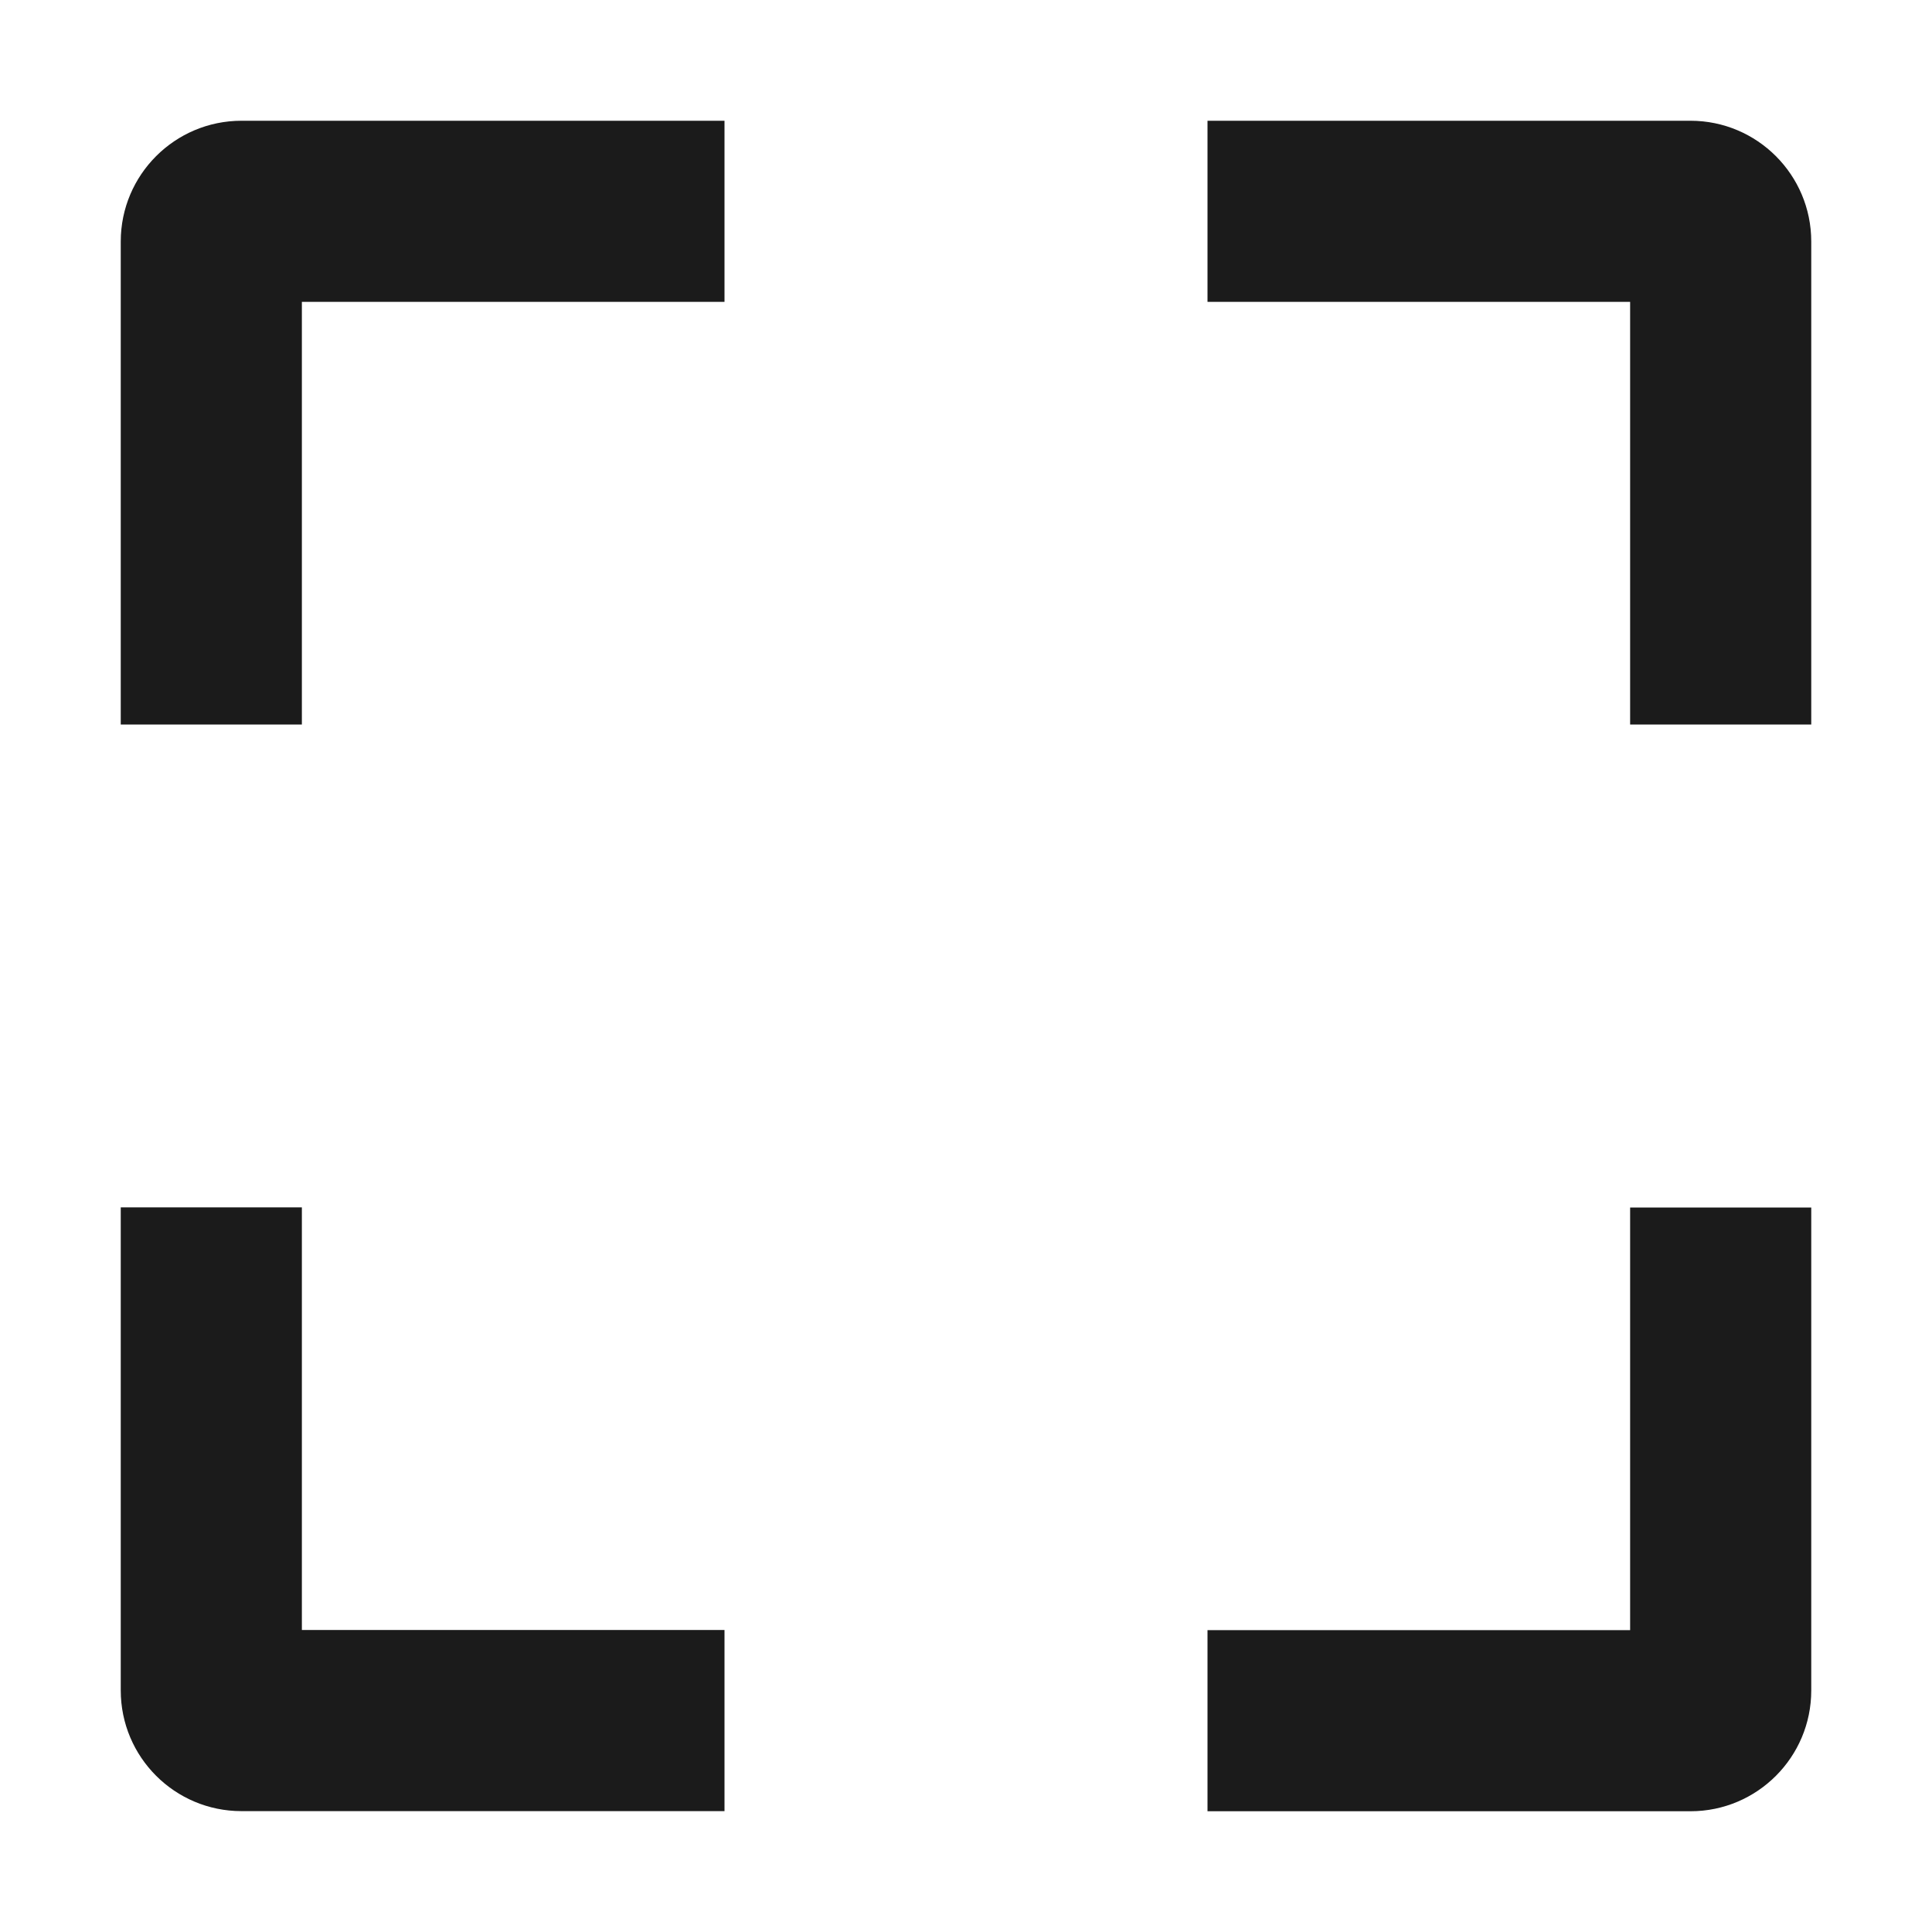
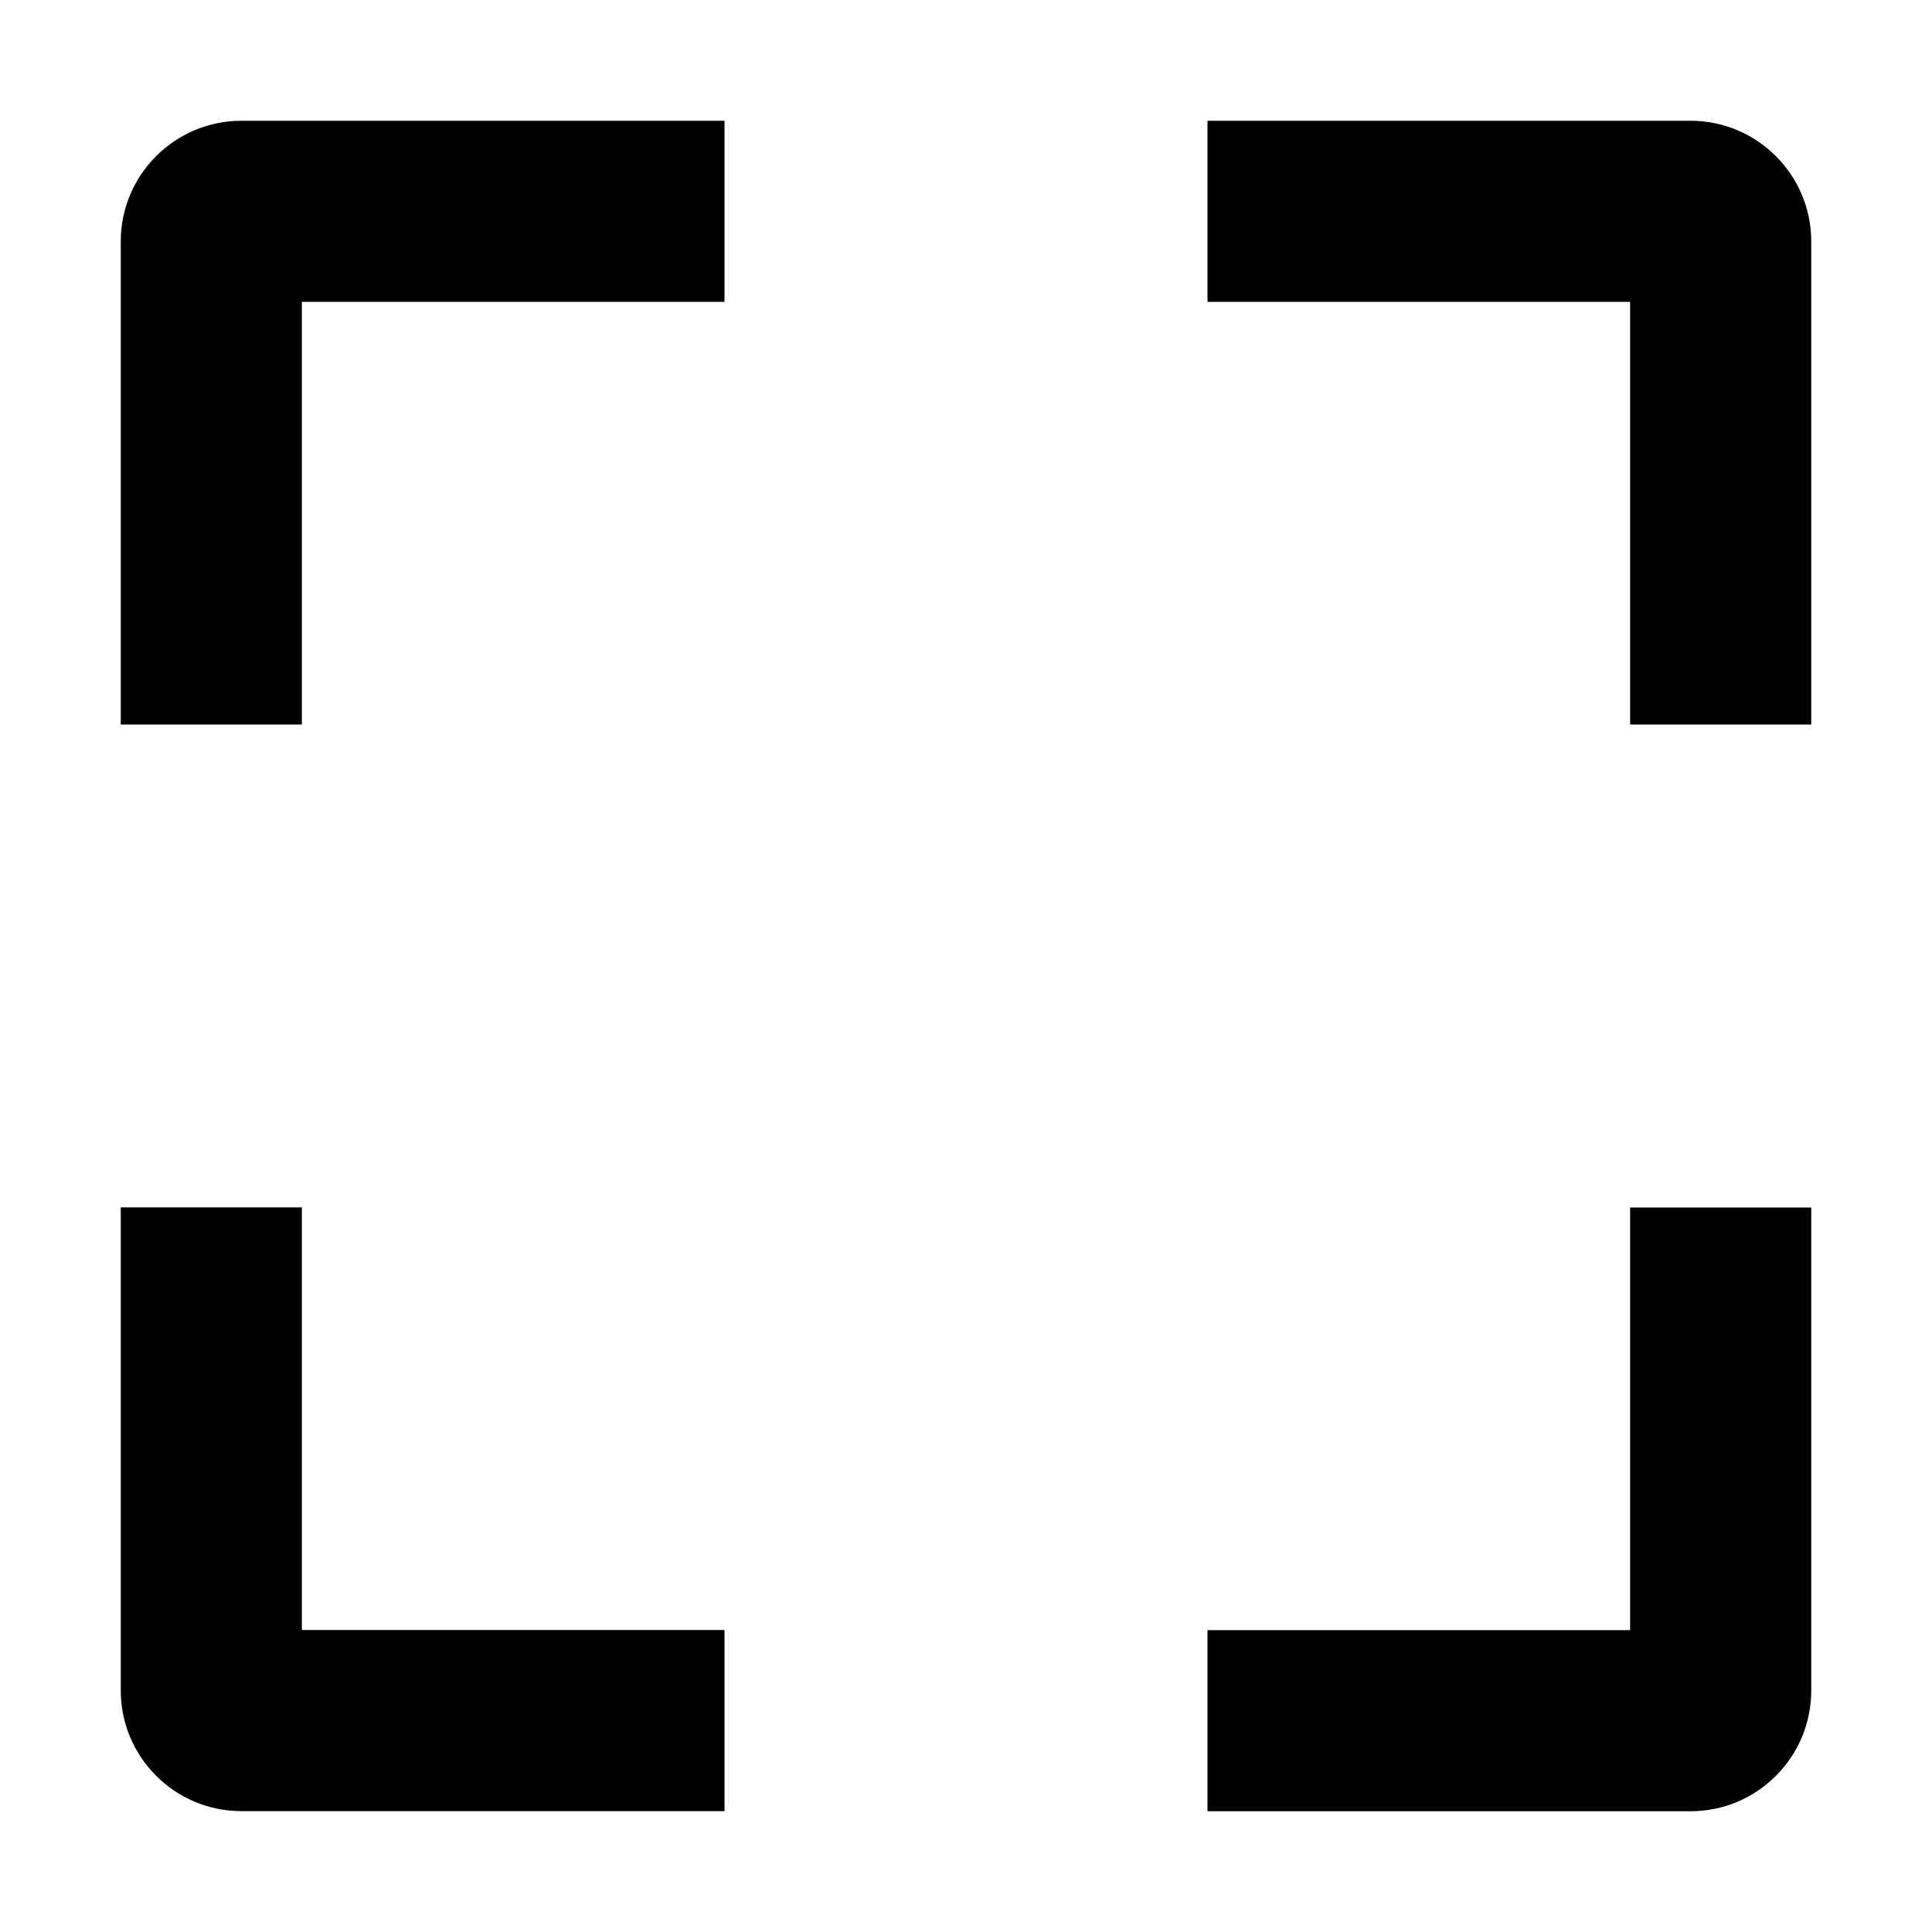
- <svg xmlns="http://www.w3.org/2000/svg" width="16" height="16" viewBox="0 0 16 16" fill="none">
-   <path fill-rule="evenodd" clip-rule="evenodd" d="M1 5.25V6H2.5V5.25V2.5H5.25H6V1H5.25H2C1.448 1 1 1.448 1 2V5.25ZM5.25 14.999H6V13.499H5.25H2.5V10.749V9.999H1V10.749V13.999C1 14.552 1.448 14.999 2 14.999H5.25ZM15 10V10.75V14C15 14.552 14.552 15 14 15H10.75H10V13.5H10.75H13.5V10.75V10H15ZM10.75 1H10V2.5H10.75H13.5V5.25V6H15V5.25V2C15 1.448 14.552 1 14 1H10.75Z" fill="#1B1B1B" />
+ <svg xmlns="http://www.w3.org/2000/svg" width="16" height="16" viewBox="0 0 16 16" fill="none" style="color: inherit;">
+   <path fill-rule="evenodd" clip-rule="evenodd" d="M1 5.25V6H2.5V5.25V2.5H5.25H6V1H5.25H2C1.448 1 1 1.448 1 2V5.25ZM5.25 14.999H6V13.499H5.25H2.5V10.749V9.999H1V10.749V13.999C1 14.552 1.448 14.999 2 14.999H5.25ZM15 10V10.75V14C15 14.552 14.552 15 14 15H10.75H10V13.5H10.75H13.5V10.75V10H15ZM10.75 1H10V2.5H10.75H13.5V5.25V6H15V5.25V2C15 1.448 14.552 1 14 1H10.75Z" fill="currentColor" />
</svg>
